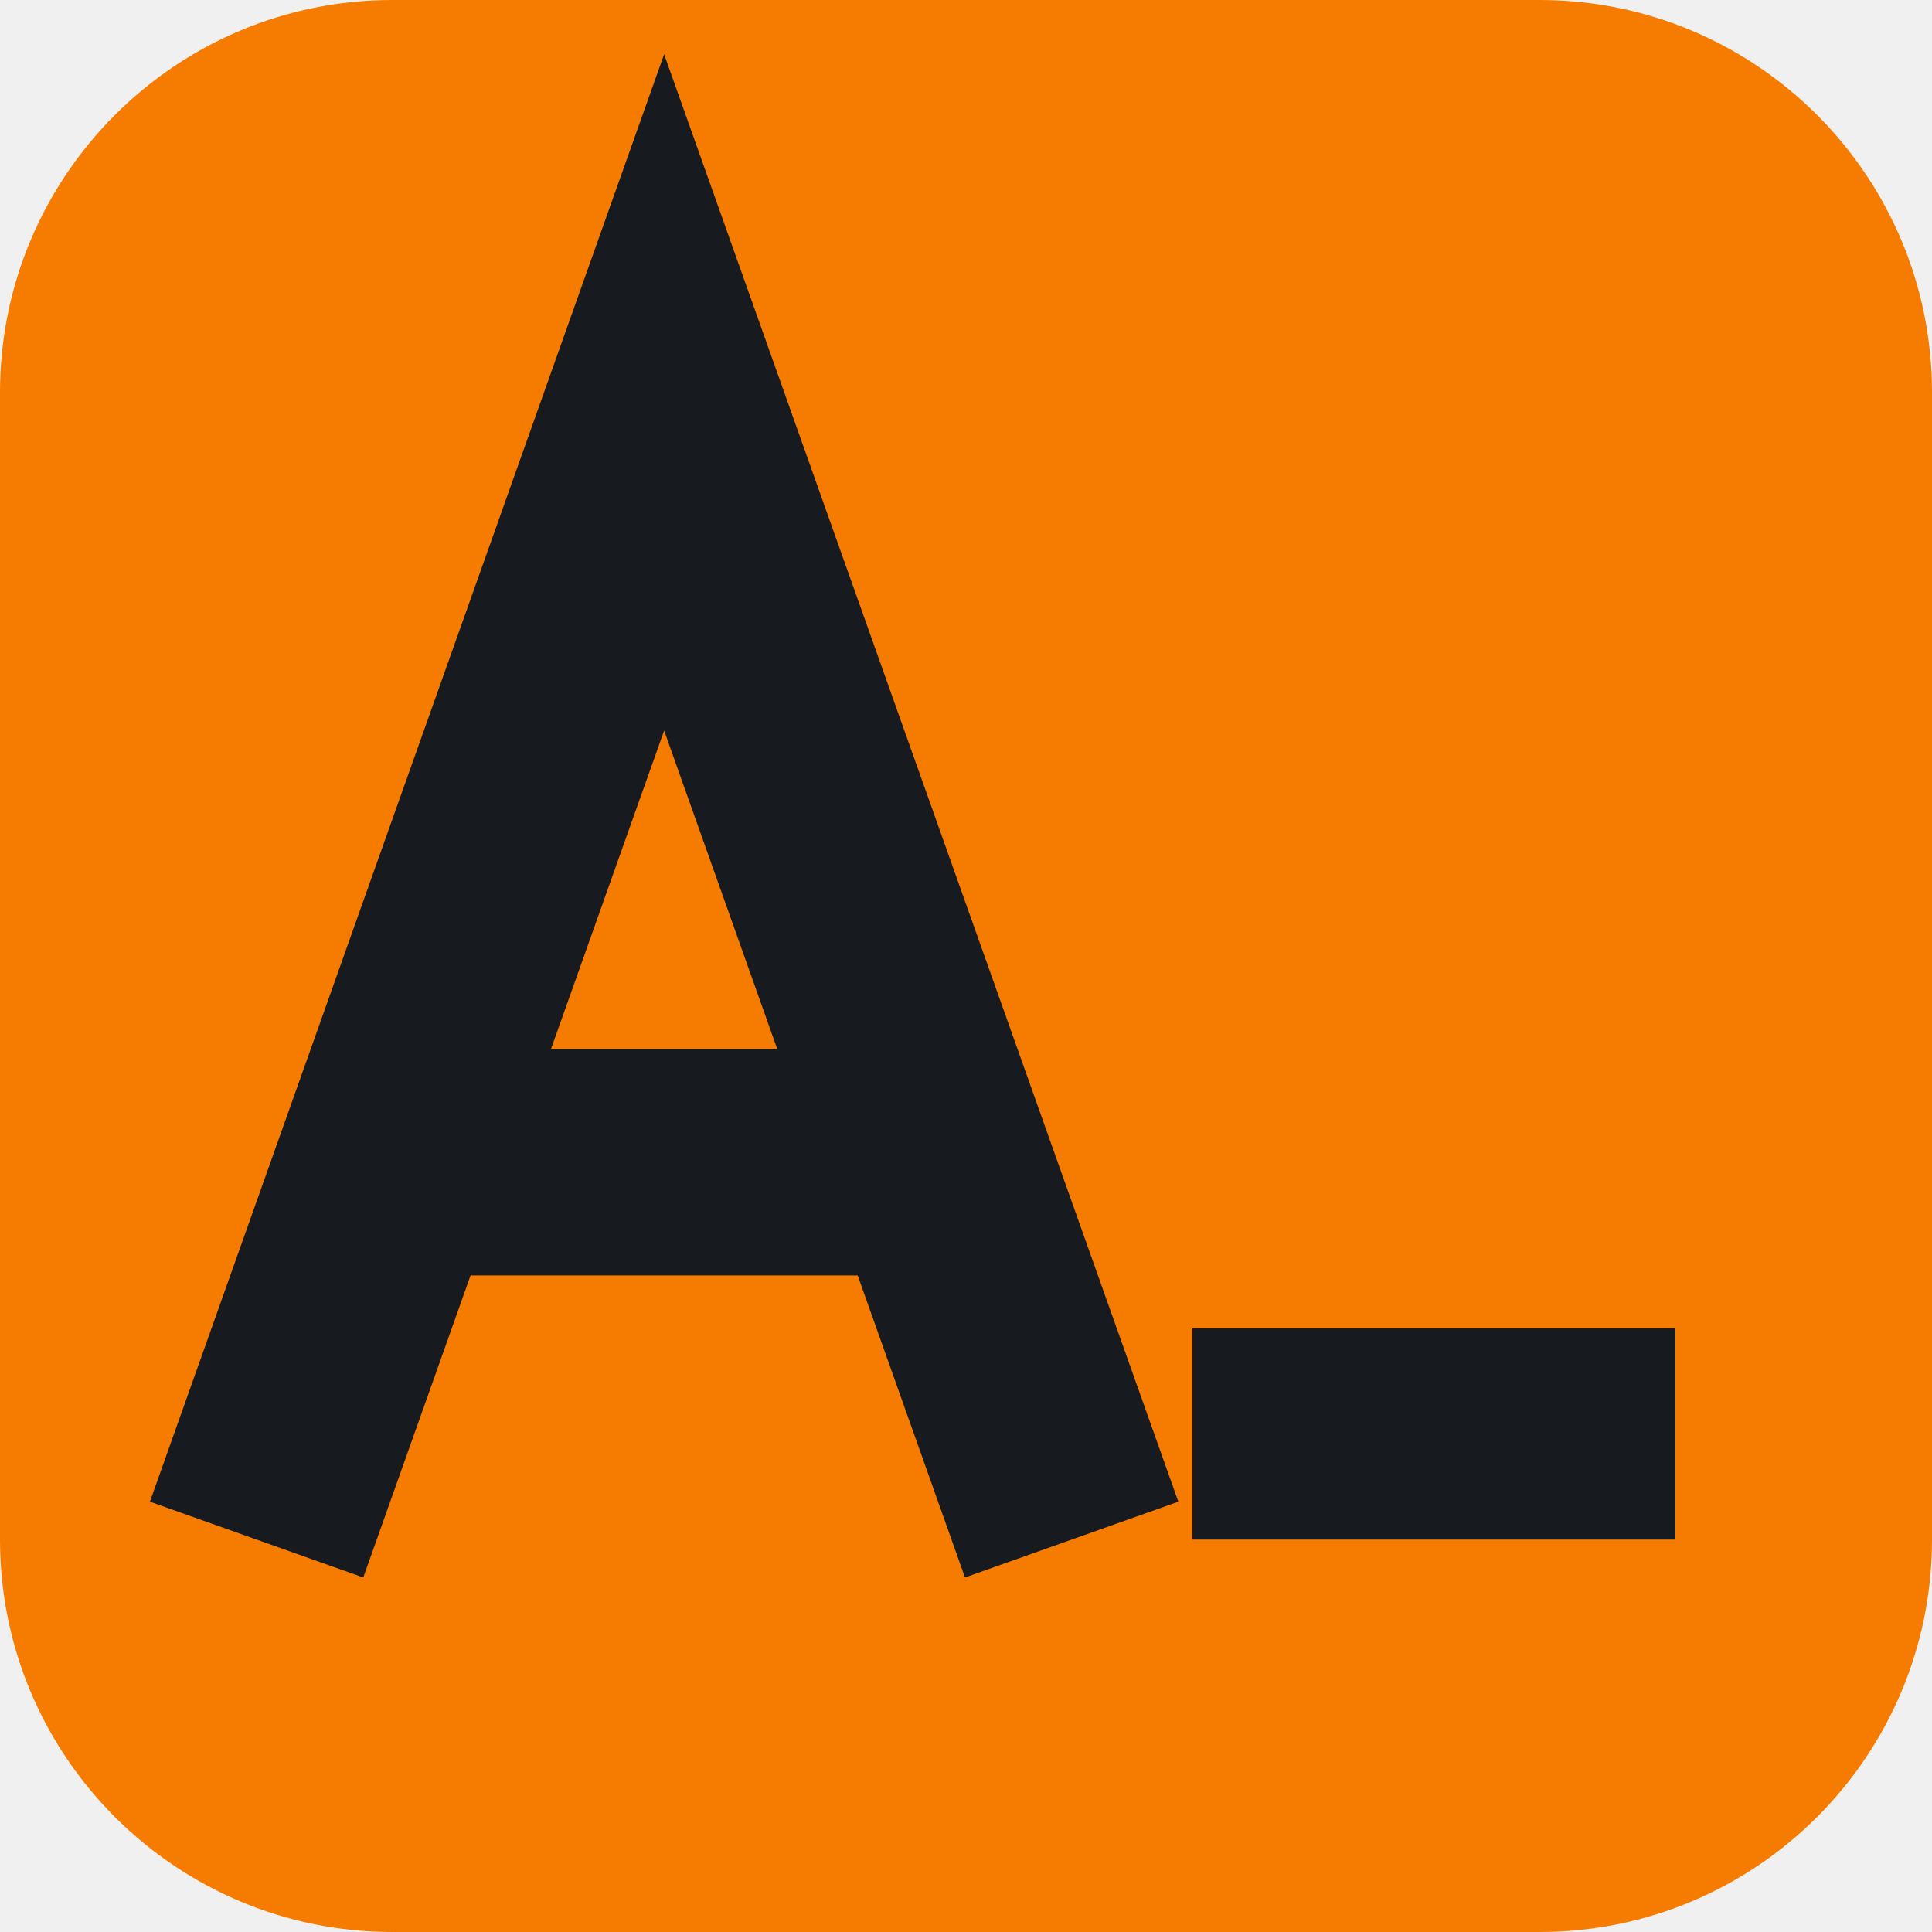
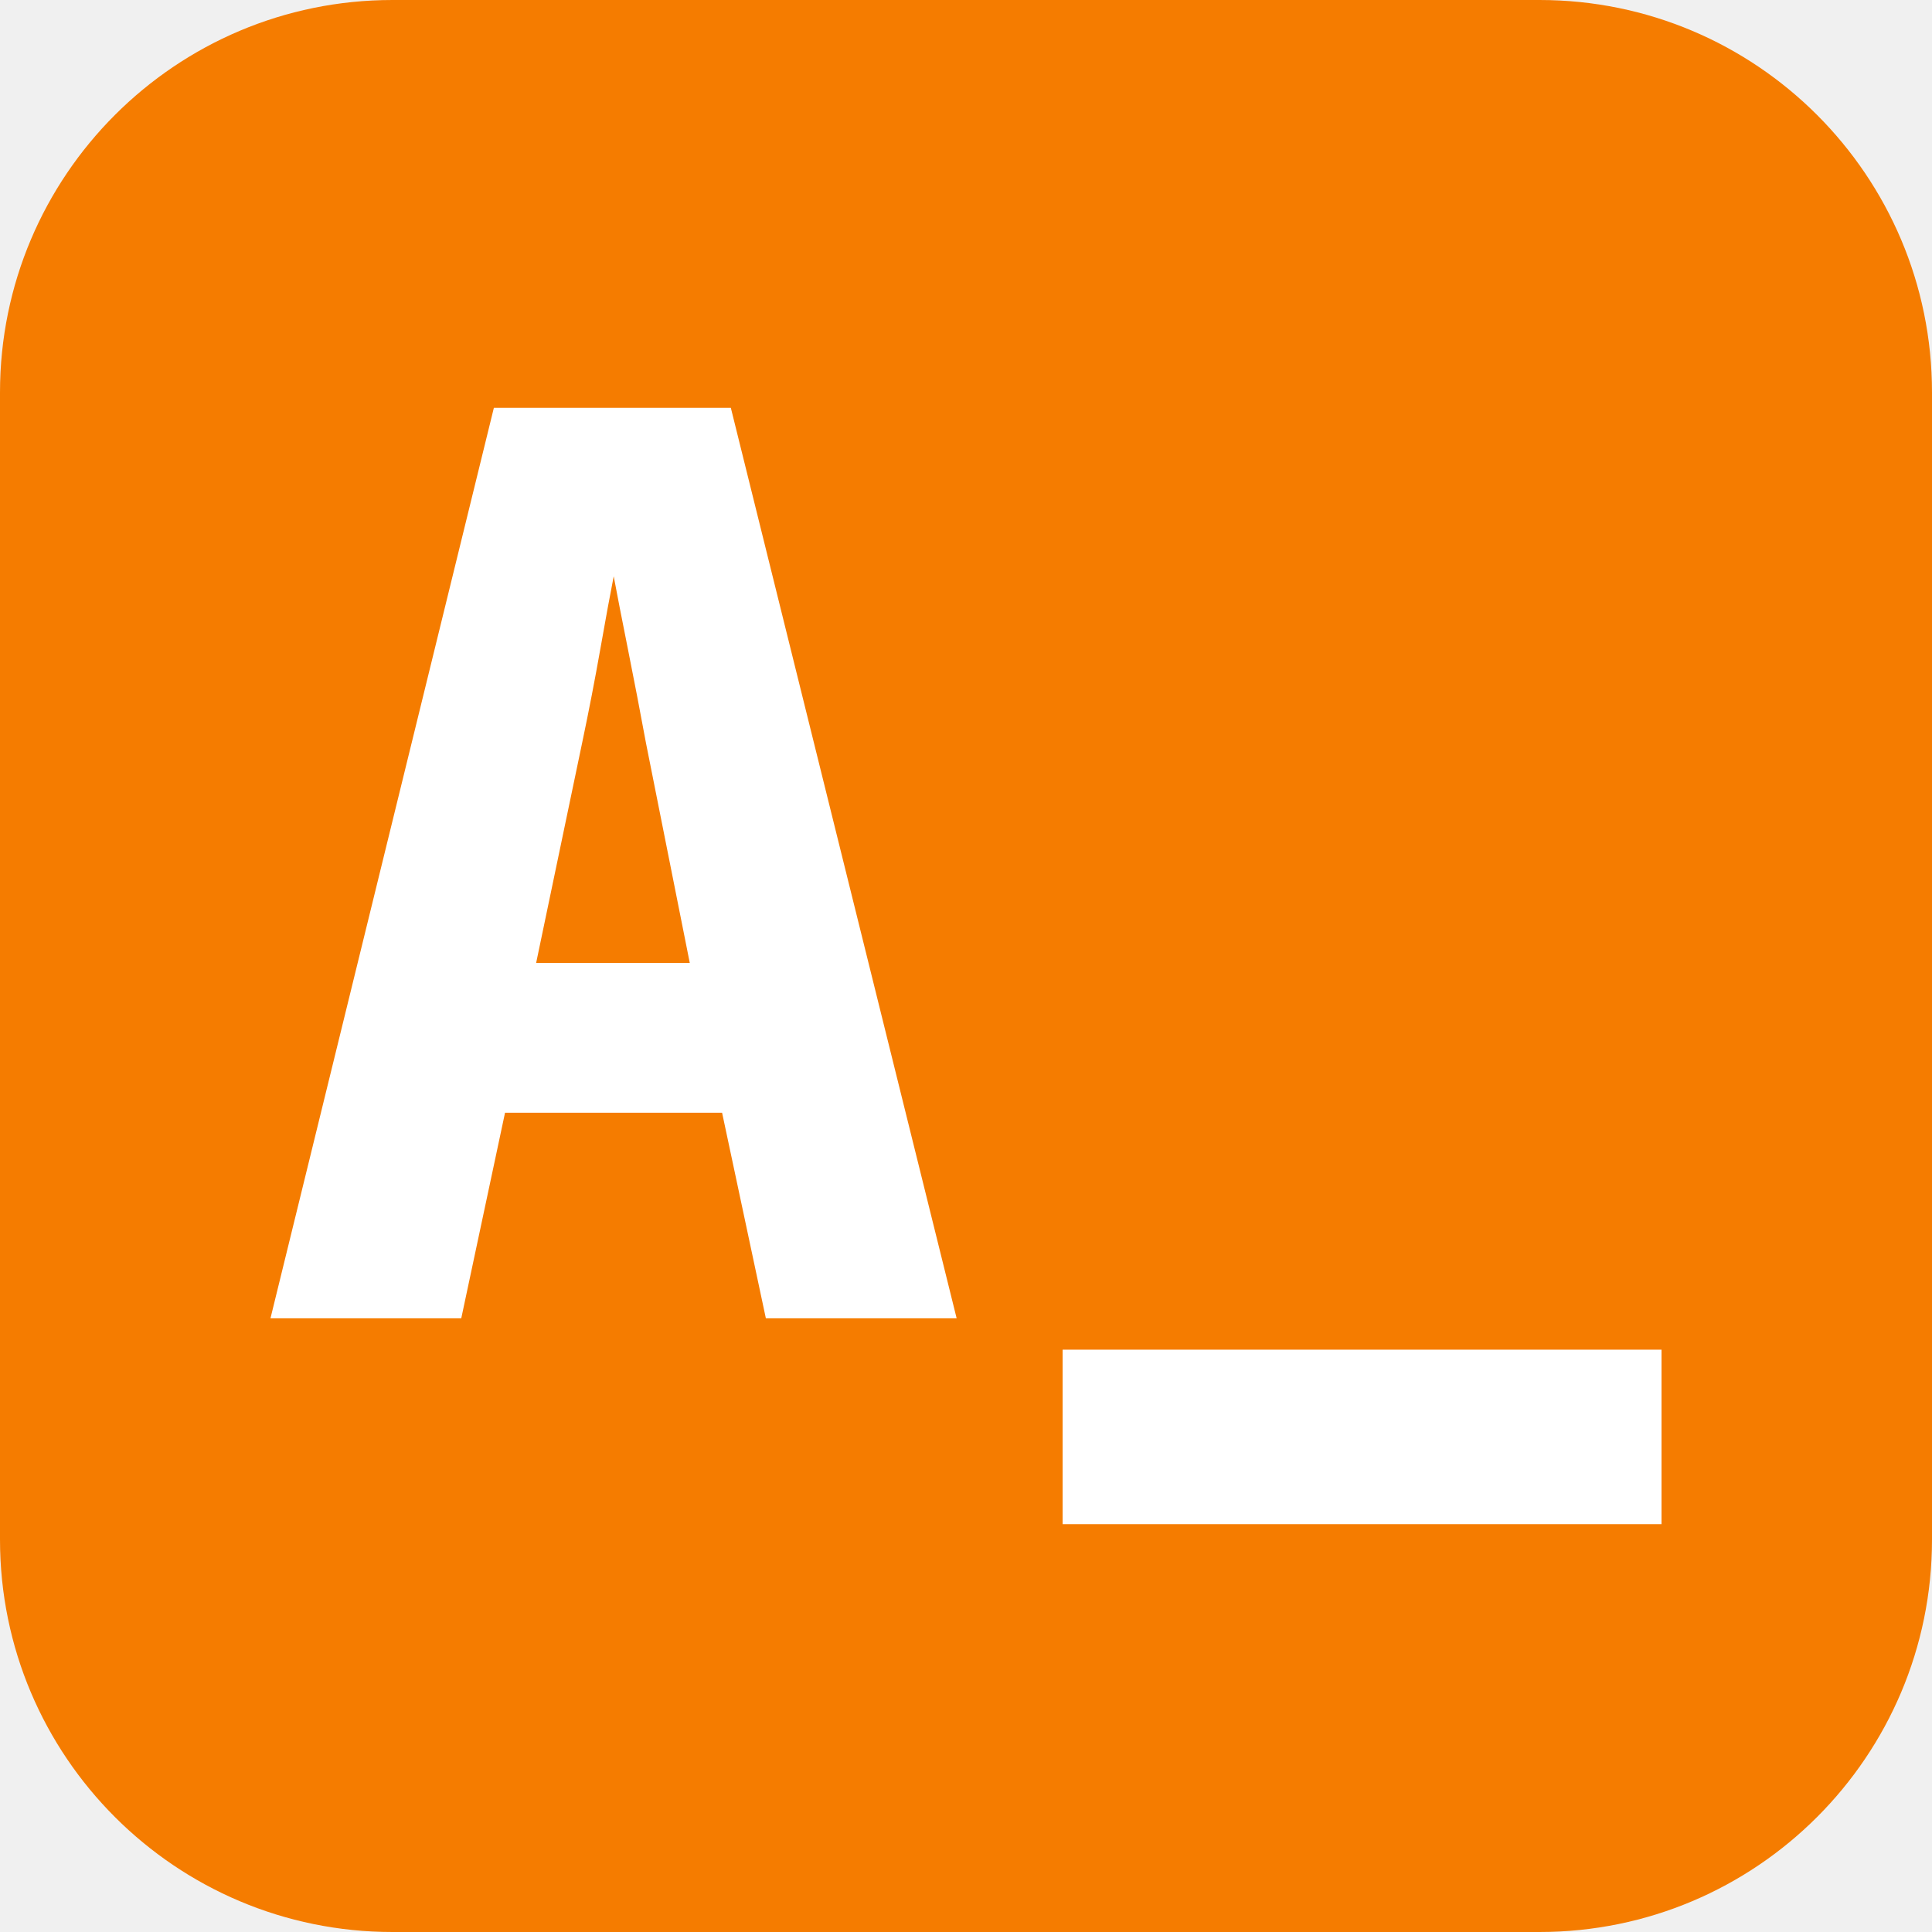
<svg xmlns="http://www.w3.org/2000/svg" viewBox="0 0 64 64">
  <rect width="64" height="64" rx="13" fill="#f57c00" />
-   <path d="M8.5 51 L22 13 L35.5 51 M13.6 38.5 H30.4" fill="none" stroke="#171a1f" stroke-width="7.5" stroke-linejoin="miter" stroke-miterlimit="3" />
-   <rect x="39.5" y="44" width="16" height="7" fill="#171a1f" />
+   <path fill="#fff" d="M8.96 43.67 16.36 13.51H24.21L31.69 43.67H25.37L23.92 36.86H16.73L15.28 43.67ZM17.76 31.9H22.85L21.4 24.62Q21.11 23.05 20.8 21.5Q20.49 19.95 20.33 19.09Q20.16 19.95 19.89 21.48Q19.62 23.01 19.29 24.58ZM35.2 50.49V44.71H55.04V50.49Z" />
</svg>
